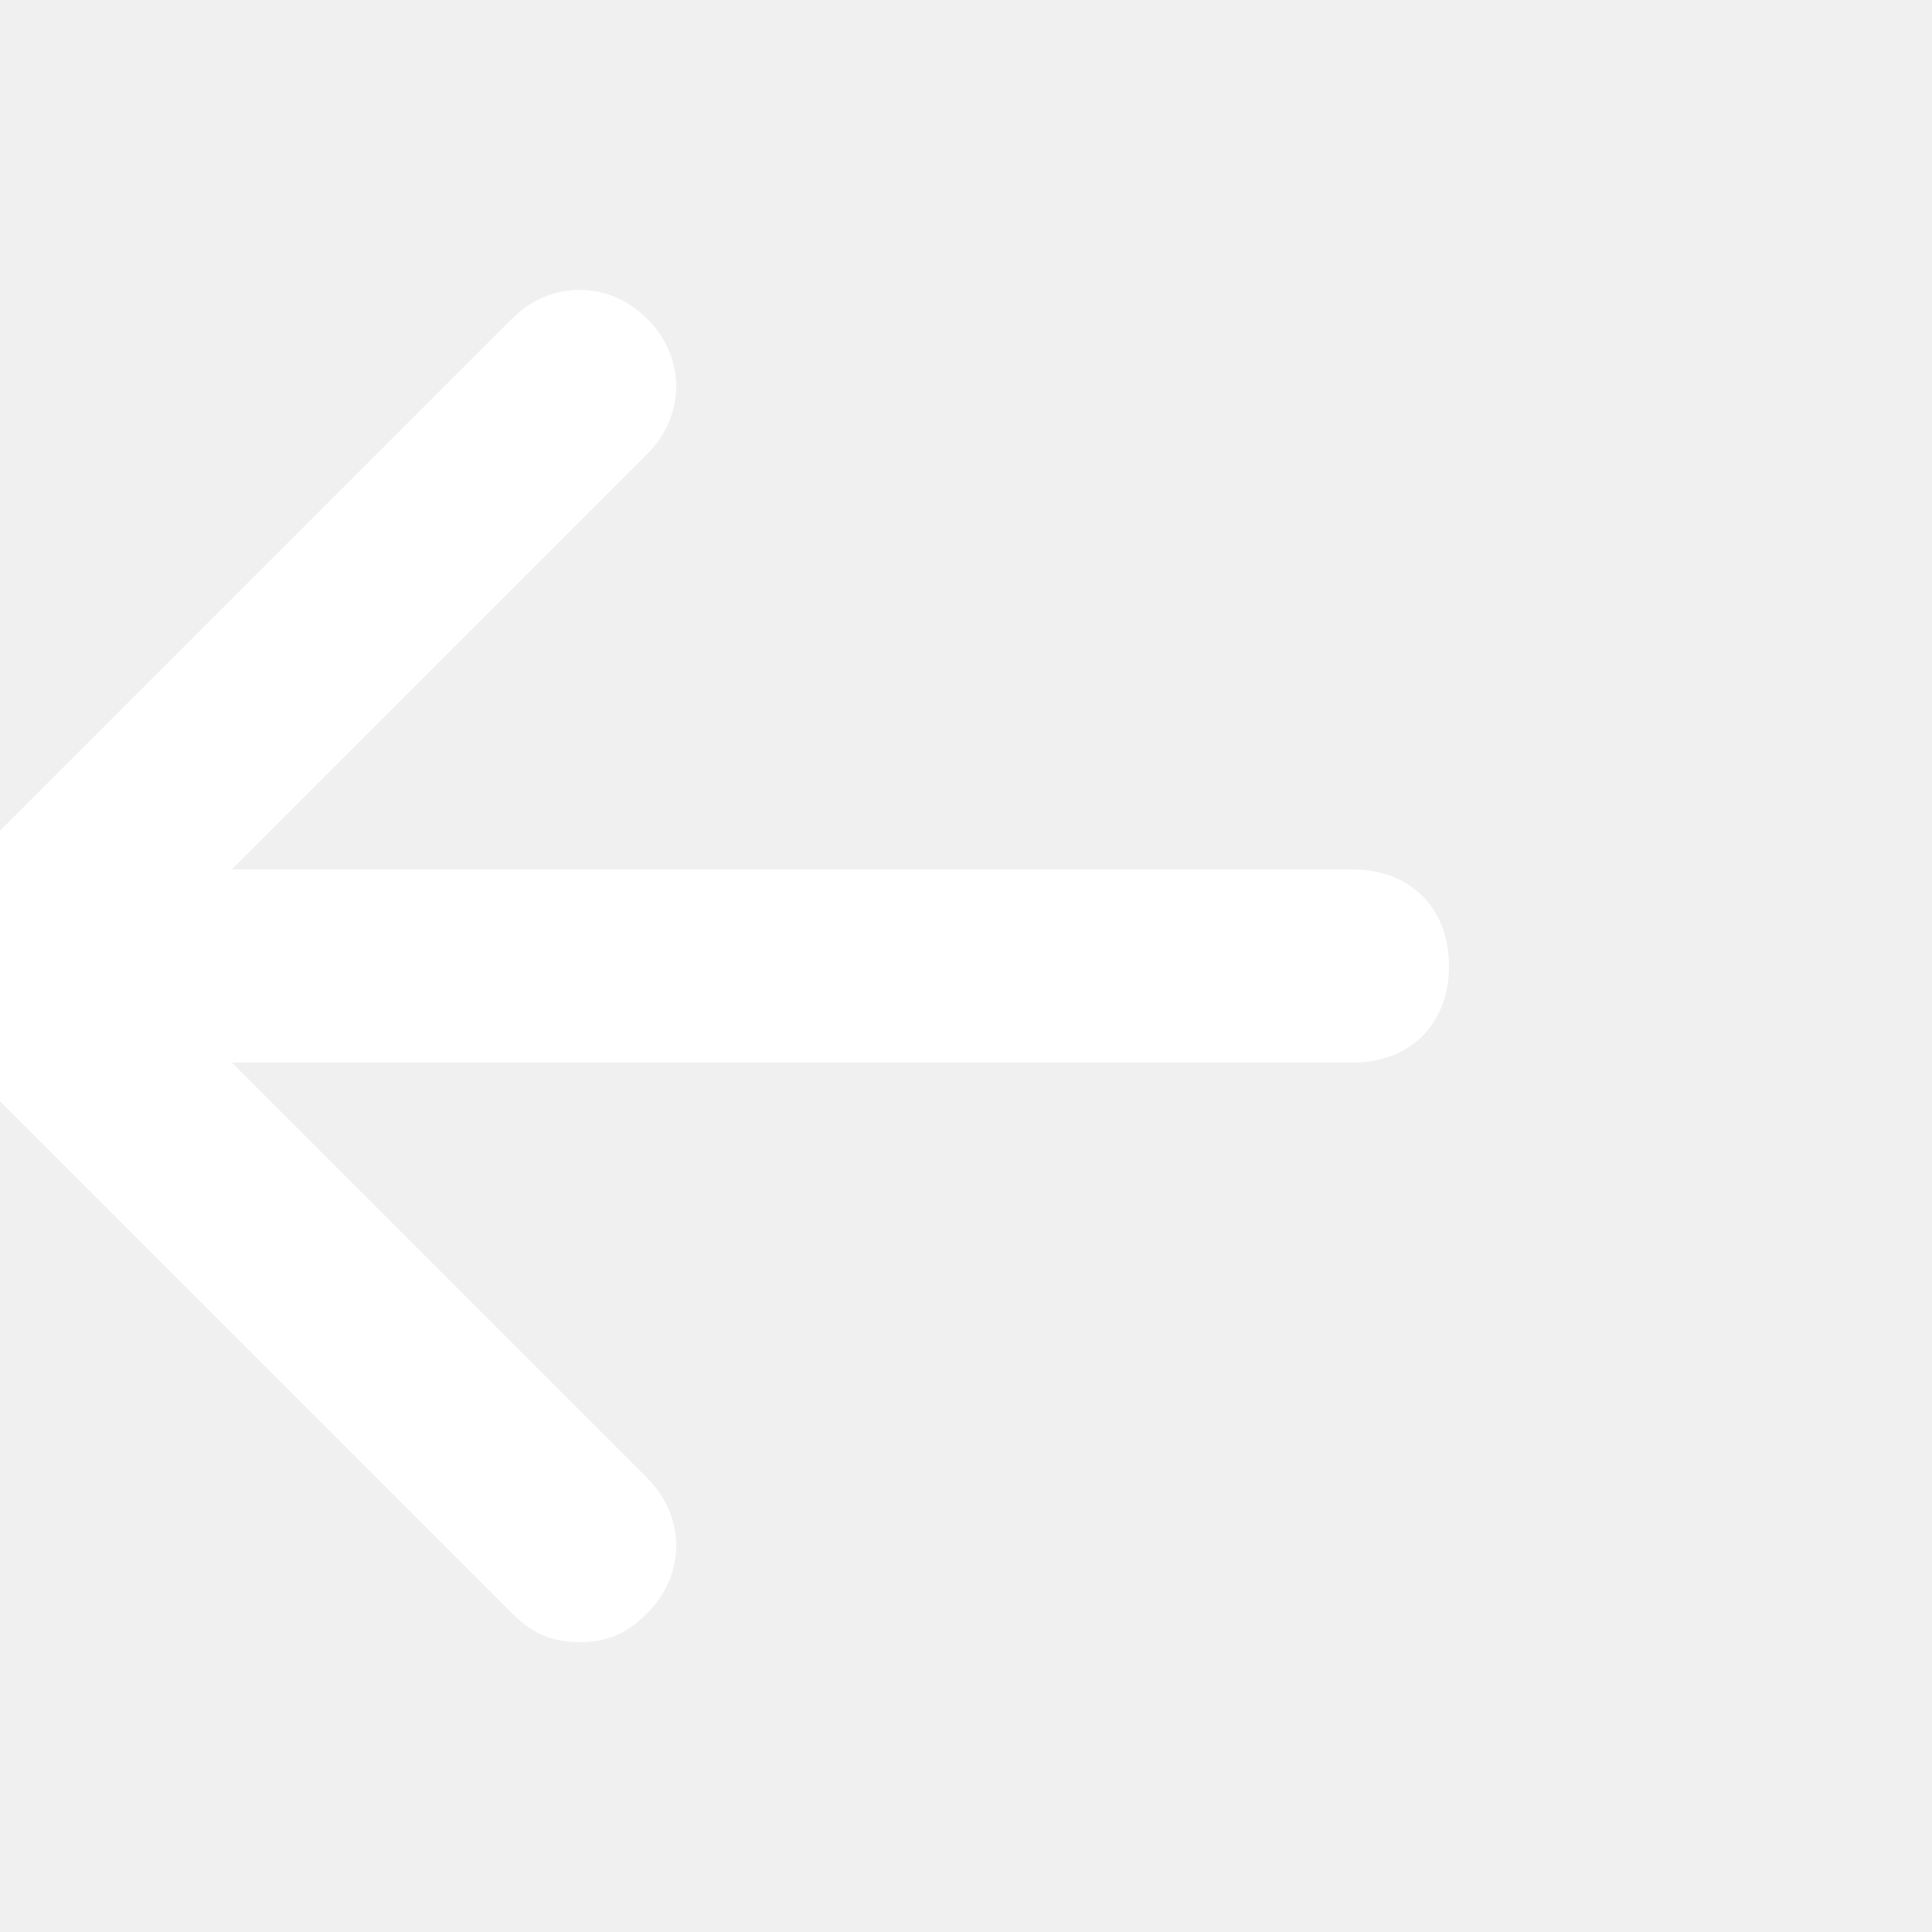
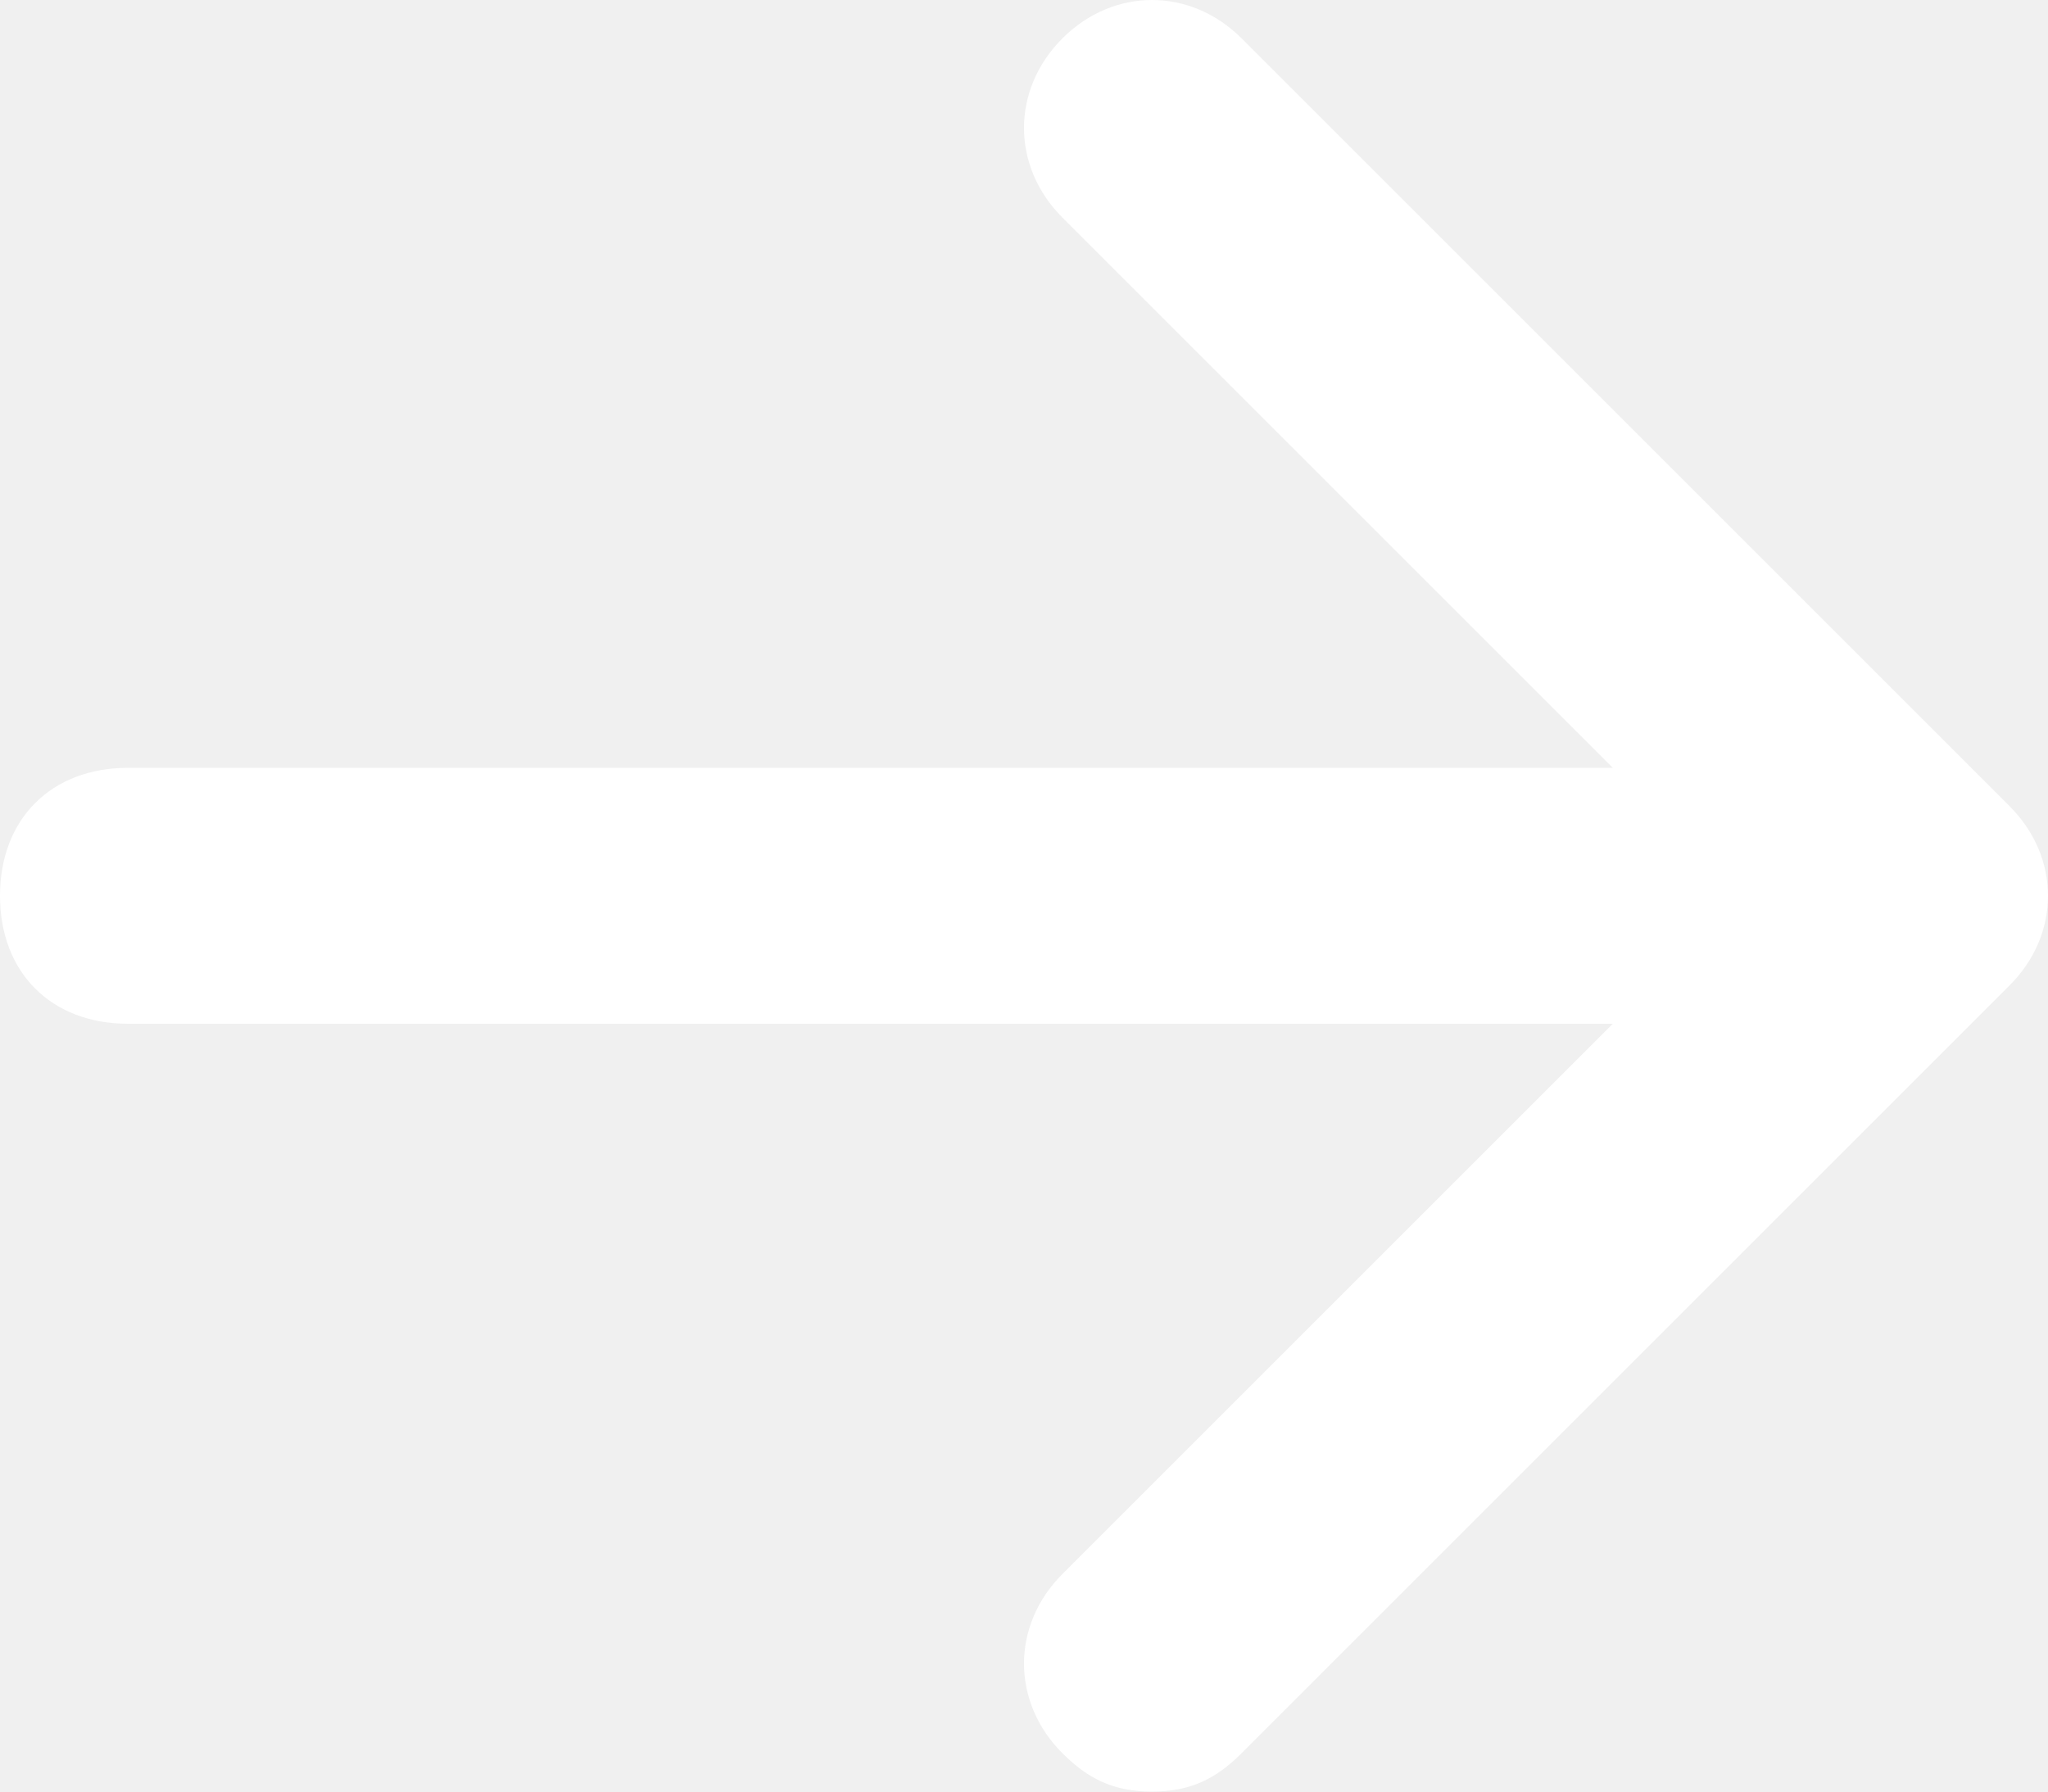
- <svg xmlns="http://www.w3.org/2000/svg" version="1.1" id="Layer_1" x="0px" y="0px" viewBox="0 0 20 20" style="enable-background:new 0 0 20 20;" xml:space="preserve">
-   <style type="text/css">
- 	.st0{fill:#FFFFFF;}
- </style>
-   <g id="Visual">
-     <g id="Multiple-results-next" transform="translate(-909, -218)">
-       <g id="Btn-go" transform="translate(895, 203)">
-         <g id="Glyph---Win-10-_x2F_-Arrow---Forward---16" transform="translate(14.5, 14.5)">
-           <g id="Arrow" transform="translate(8, 8) scale(-1, 1) translate(-8, -8) ">
-             <path id="path-1_1_" class="st0" d="M2.5,9.5h11.6L9.8,5.2c-0.4-0.4-0.4-1,0-1.4c0.4-0.4,1-0.4,1.4,0l6,6c0.4,0.4,0.4,1,0,1.4       l-6,6c-0.2,0.2-0.4,0.3-0.7,0.3s-0.5-0.1-0.7-0.3c-0.4-0.4-0.4-1,0-1.4l4.3-4.3H2.5c-0.6,0-1-0.4-1-1S1.9,9.5,2.5,9.5z" />
-           </g>
-         </g>
-       </g>
-     </g>
+ <svg xmlns="http://www.w3.org/2000/svg" width="16px" height="14px" viewBox="0 0 16 14" version="1.1">
+   <defs />
+   <g id="Page-1" stroke="none" stroke-width="1" fill="none" fill-rule="evenodd">
+     <path d="M1,6 L12.6,6 L8.3,1.7 C7.9,1.3 7.9,0.7 8.3,0.3 C8.7,-0.1 9.3,-0.1 9.7,0.3 L15.7,6.3 C16.1,6.7 16.1,7.3 15.7,7.7 L9.7,13.7 C9.5,13.9 9.3,14 9,14 C8.7,14 8.5,13.9 8.3,13.7 C7.9,13.3 7.9,12.7 8.3,12.3 L12.6,8 L1,8 C0.4,8 0,7.6 0,7 C0,6.4 0.4,6 1,6 Z" id="path-1_1_" fill="#FFFFFF" fill-rule="nonzero" />
  </g>
</svg>
